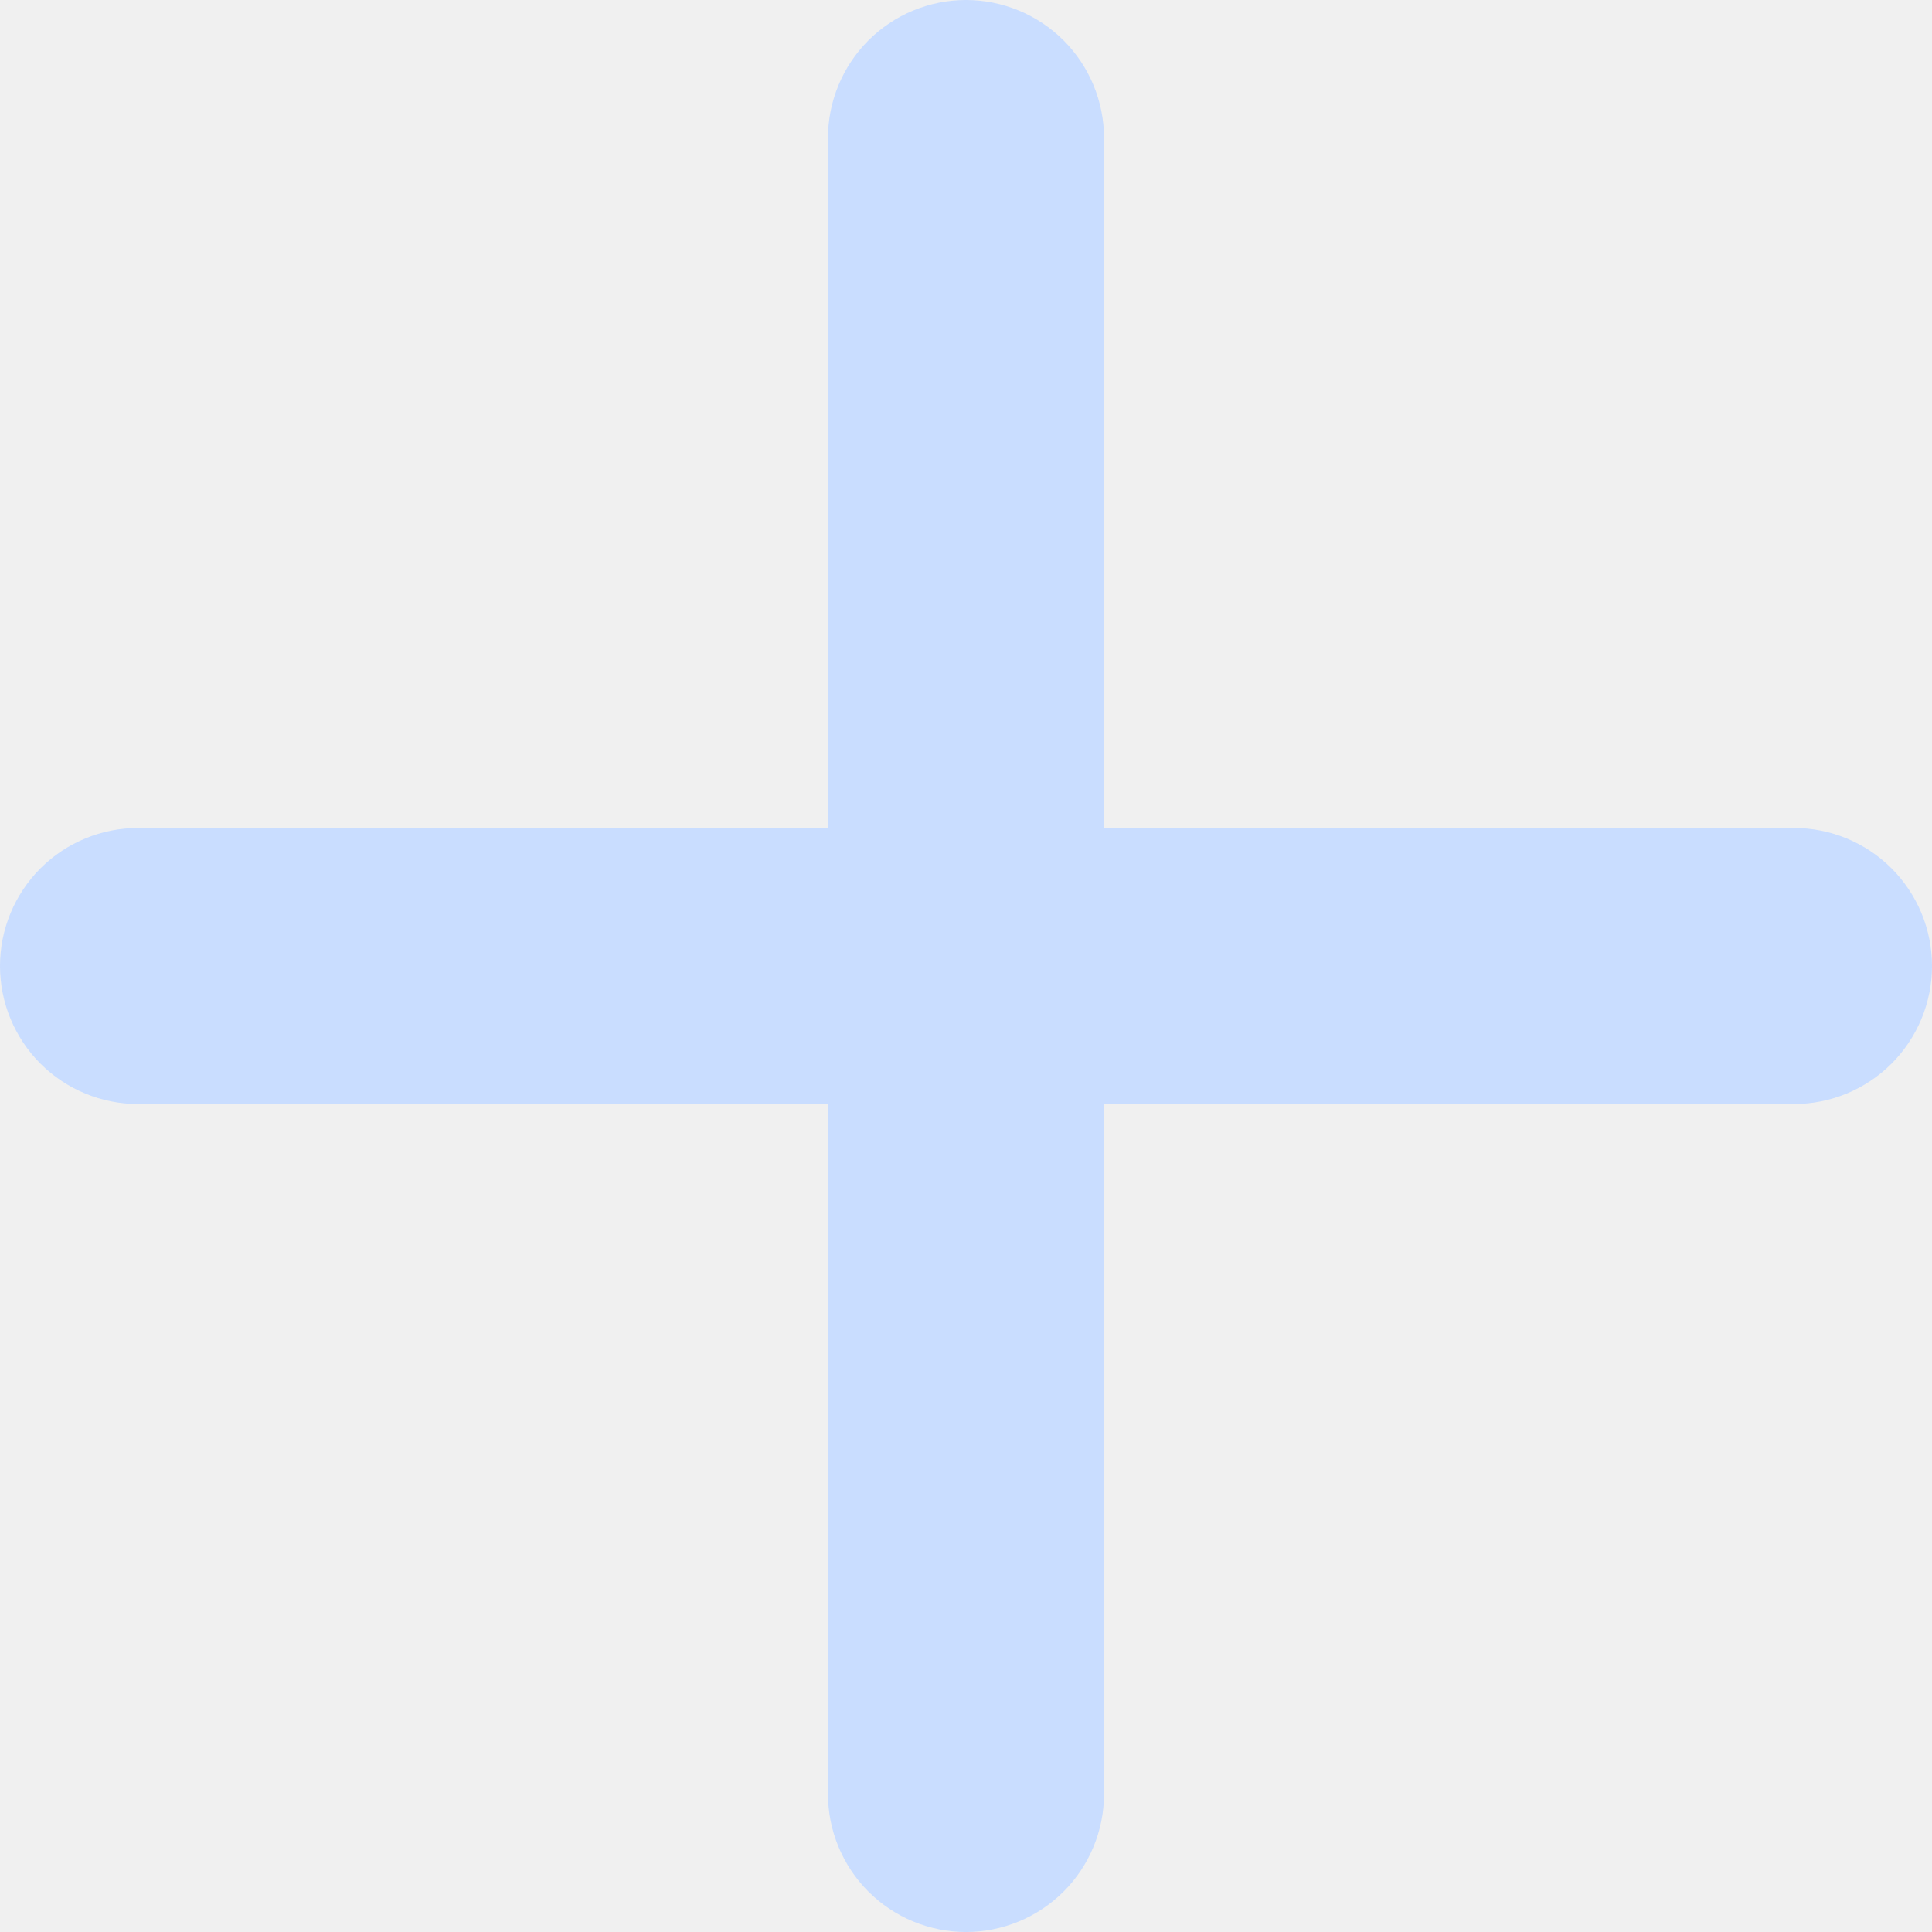
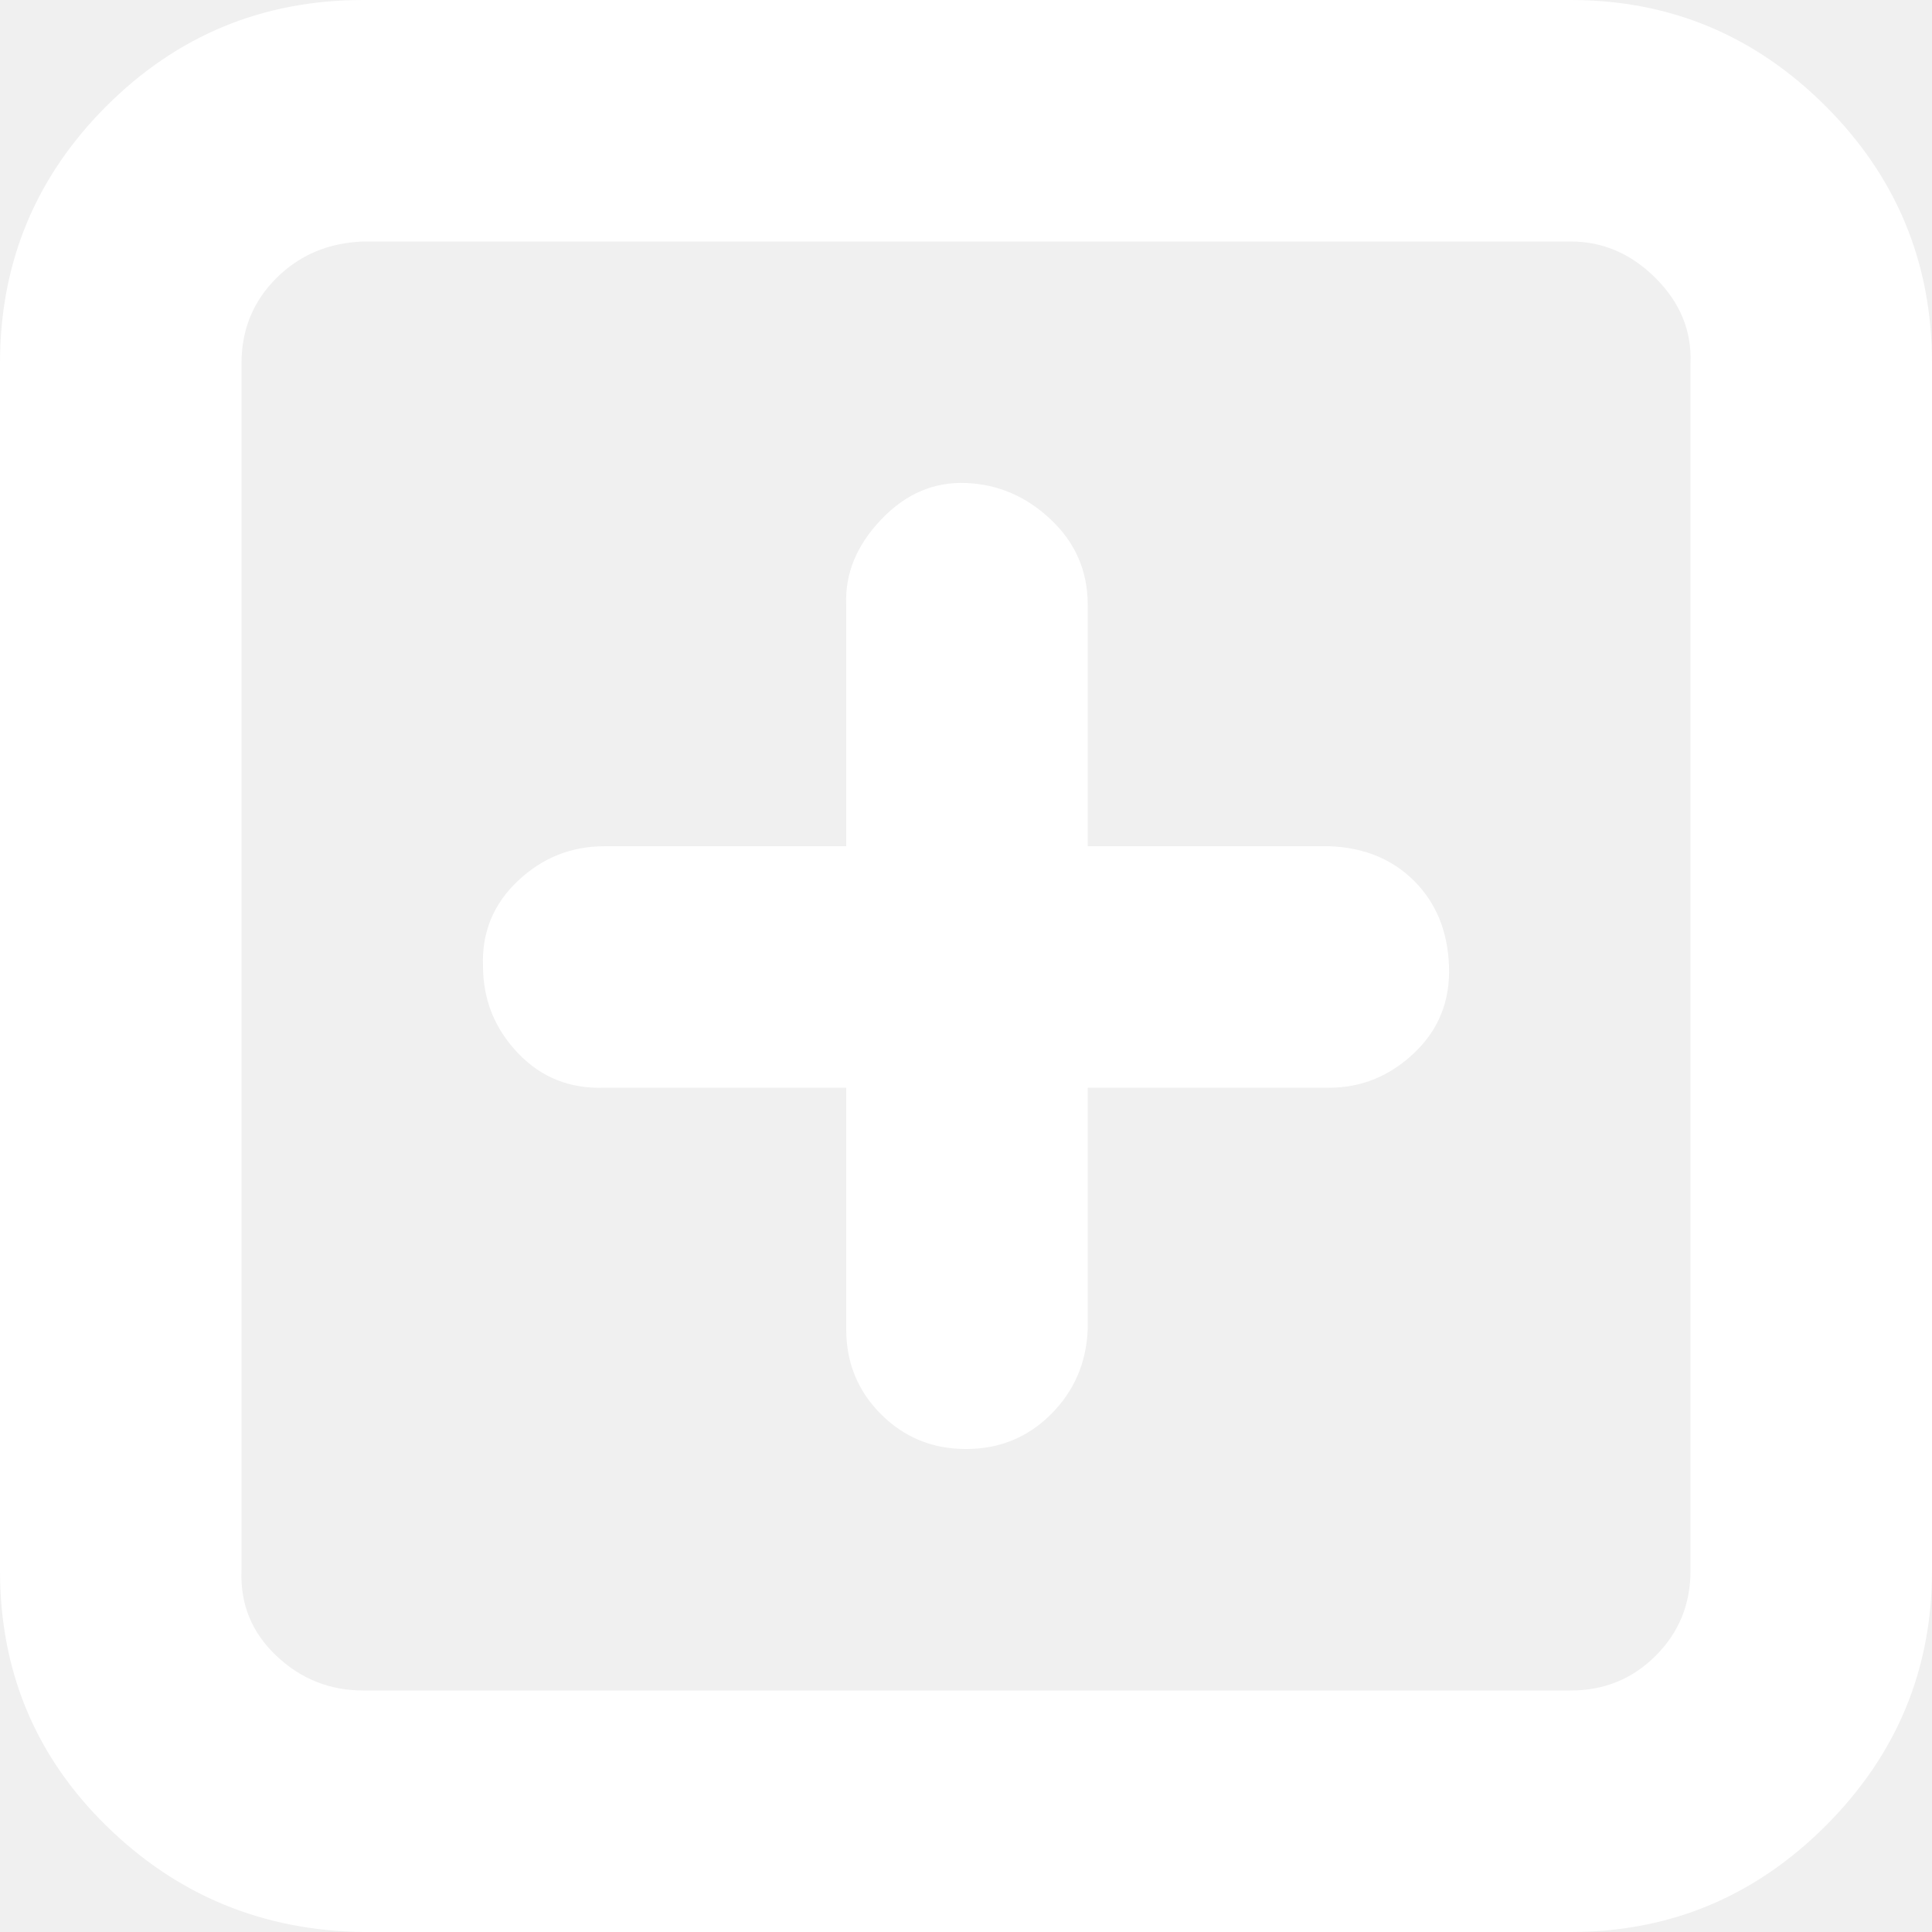
- <svg xmlns="http://www.w3.org/2000/svg" width="20" height="20" viewBox="0 0 20 20" fill="none">
-   <path d="M18.571 11.429H11.429V18.571C11.429 18.95 11.278 19.314 11.01 19.582C10.742 19.849 10.379 20 10 20C9.621 20 9.258 19.849 8.99 19.582C8.722 19.314 8.571 18.95 8.571 18.571V11.429H1.429C1.05 11.429 0.686 11.278 0.418 11.01C0.151 10.742 0 10.379 0 10C0 9.621 0.151 9.258 0.418 8.99C0.686 8.722 1.05 8.571 1.429 8.571H8.571V1.429C8.571 1.05 8.722 0.686 8.99 0.418C9.258 0.151 9.621 0 10 0C10.379 0 10.742 0.151 11.01 0.418C11.278 0.686 11.429 1.05 11.429 1.429V8.571H18.571C18.95 8.571 19.314 8.722 19.582 8.99C19.849 9.258 20 9.621 20 10C20 10.379 19.849 10.742 19.582 11.01C19.314 11.278 18.95 11.429 18.571 11.429Z" fill="#C9DDFF" />
+ <svg xmlns="http://www.w3.org/2000/svg" fill="#ffffff" width="800px" height="800px" viewBox="0 0 32 32" version="1.1">
+   <g id="SVGRepo_bgCarrier" stroke-width="0" />
+   <g id="SVGRepo_tracerCarrier" stroke-linecap="round" stroke-linejoin="round" />
+   <g id="SVGRepo_iconCarrier">
+     <path d="M0 26.016q0 2.496 1.76 4.224t4.256 1.76h20q2.464 0 4.224-1.76t1.76-4.224v-20q0-2.496-1.76-4.256t-4.224-1.76h-20q-2.496 0-4.256 1.76t-1.76 4.256v20zM4 26.016v-20q0-0.832 0.576-1.408t1.44-0.608h20q0.8 0 1.408 0.608t0.576 1.408v20q0 0.832-0.576 1.408t-1.408 0.576h-20q-0.832 0-1.44-0.576t-0.576-1.408zM8 16q0 0.832 0.576 1.44t1.44 0.576h4v4q0 0.832 0.576 1.408t1.408 0.576 1.408-0.576 0.608-1.408v-4h4q0.8 0 1.408-0.576t0.576-1.44-0.576-1.408-1.408-0.576h-4v-4q0-0.832-0.608-1.408t-1.408-0.608-1.408 0.608-0.576 1.408v4h-4q-0.832 0-1.44 0.576t-0.576 1.408z" />
+   </g>
</svg>
